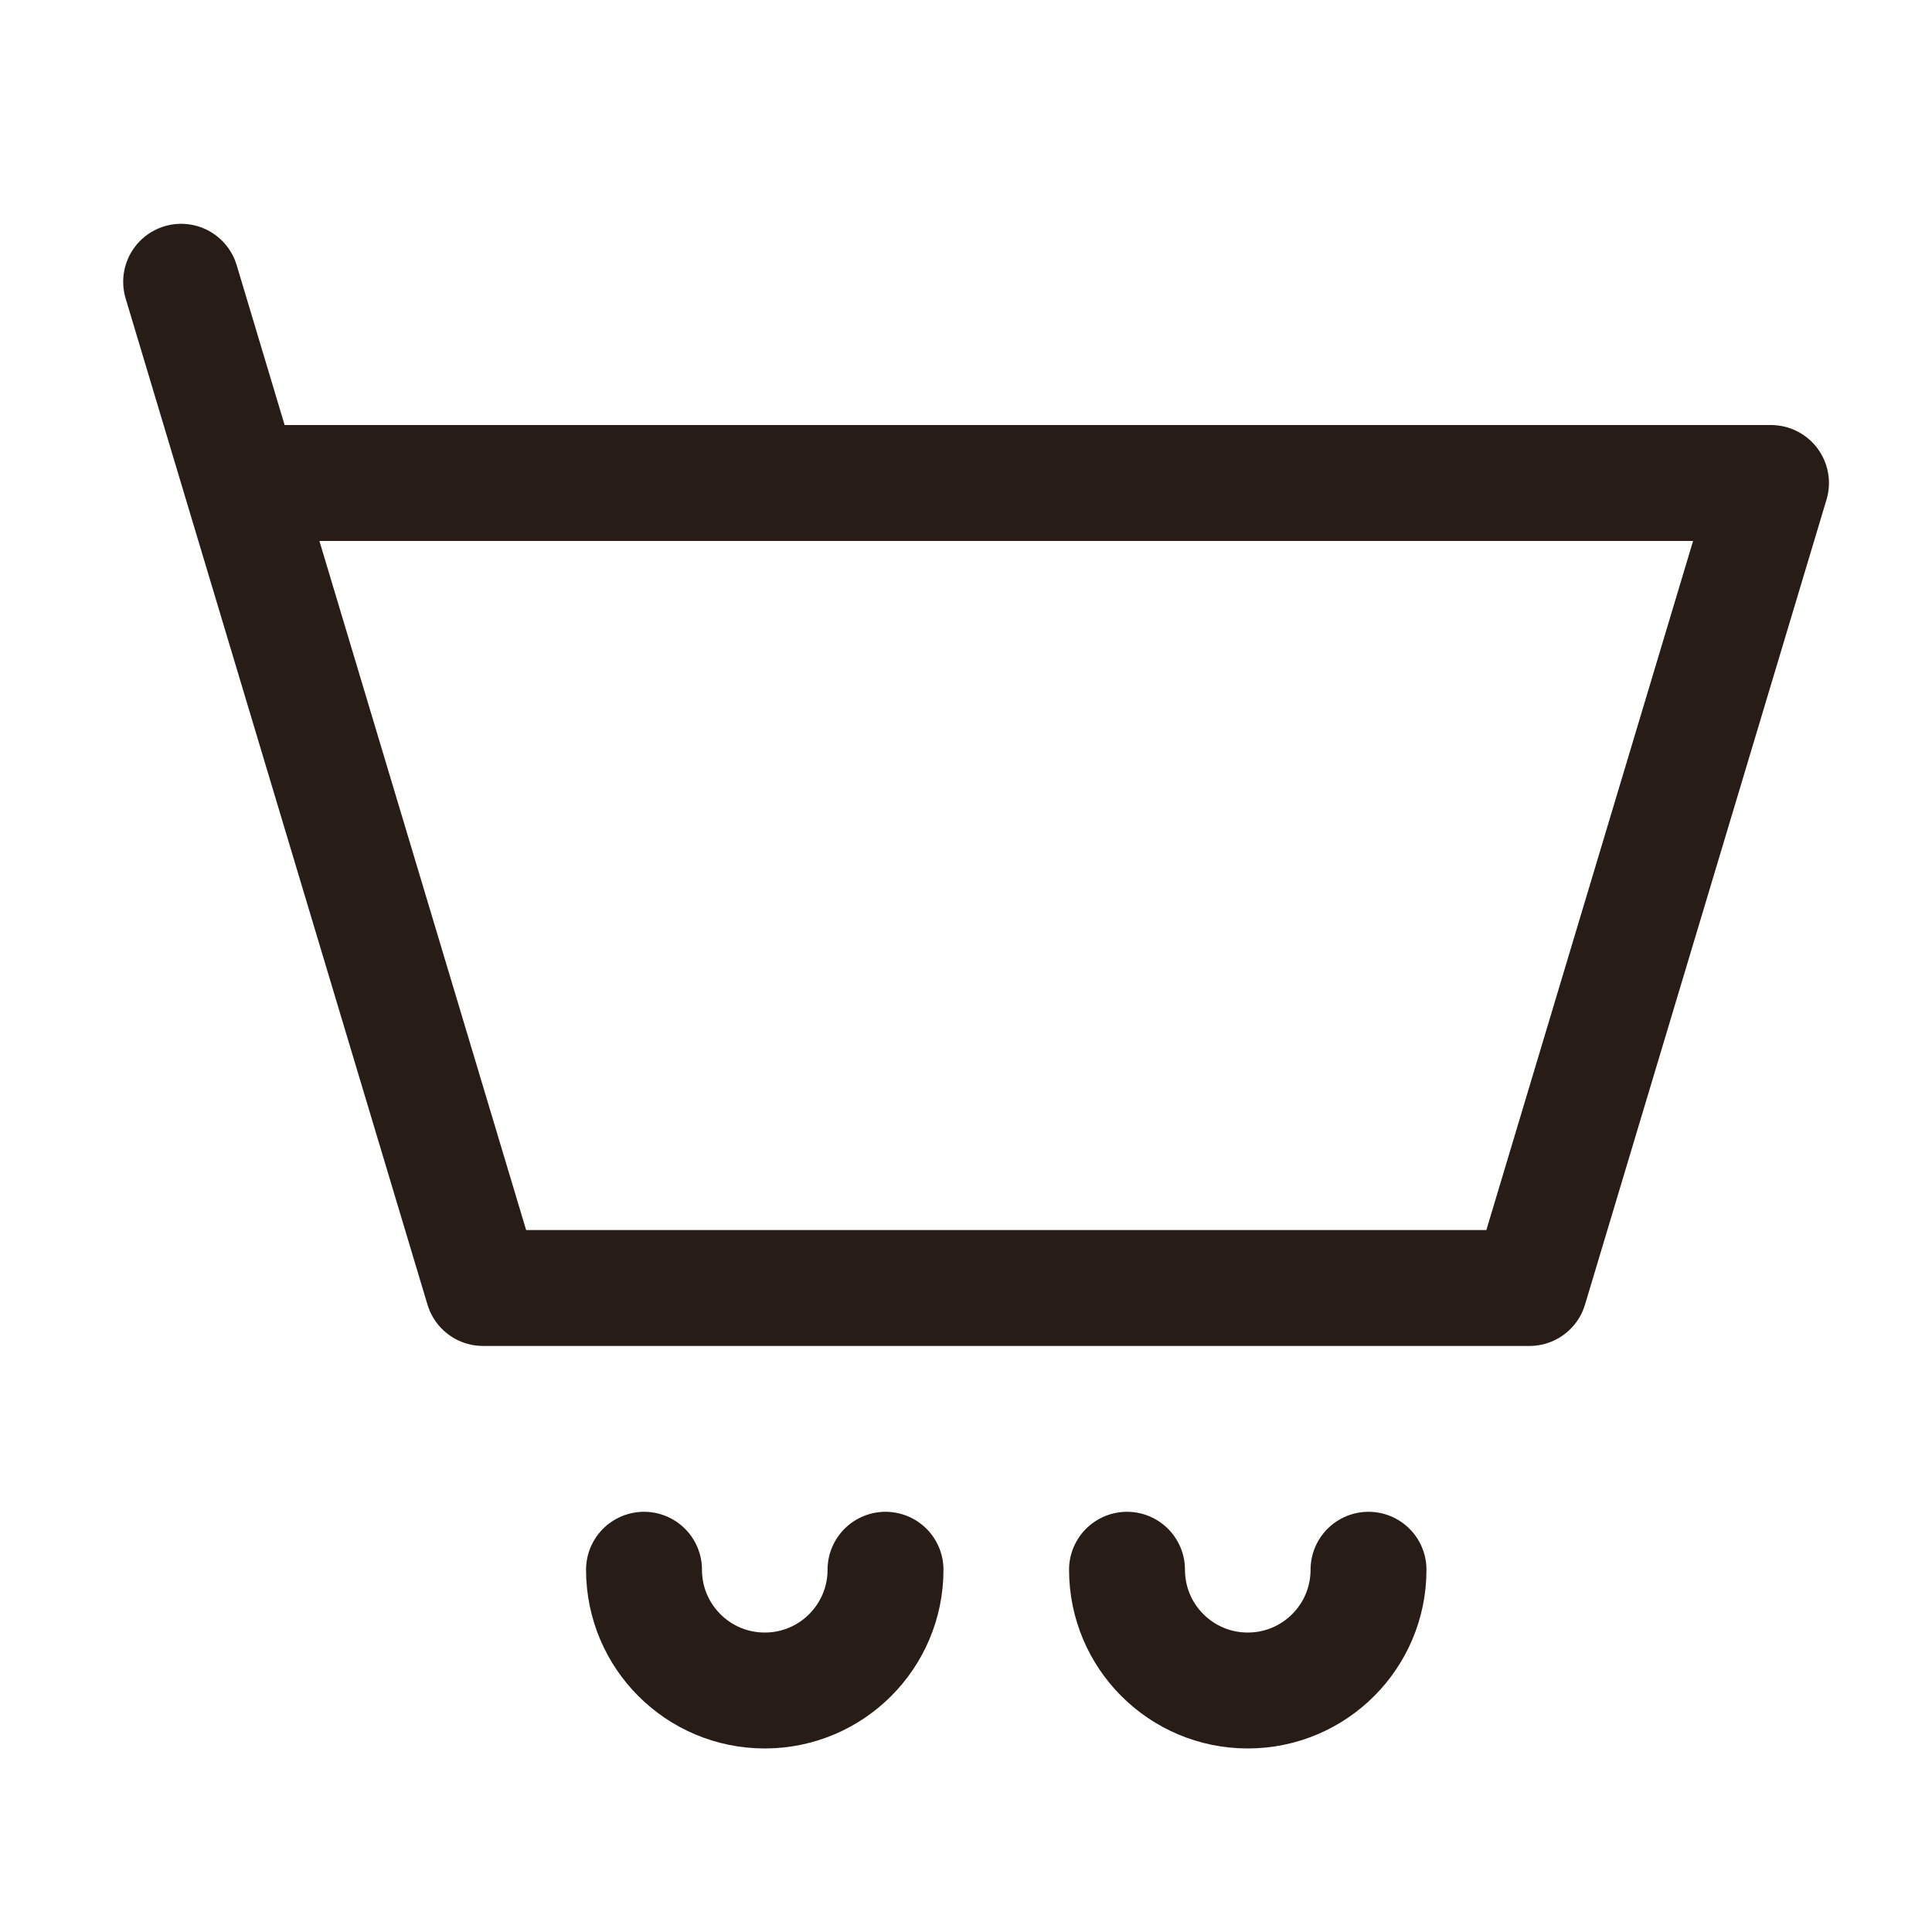
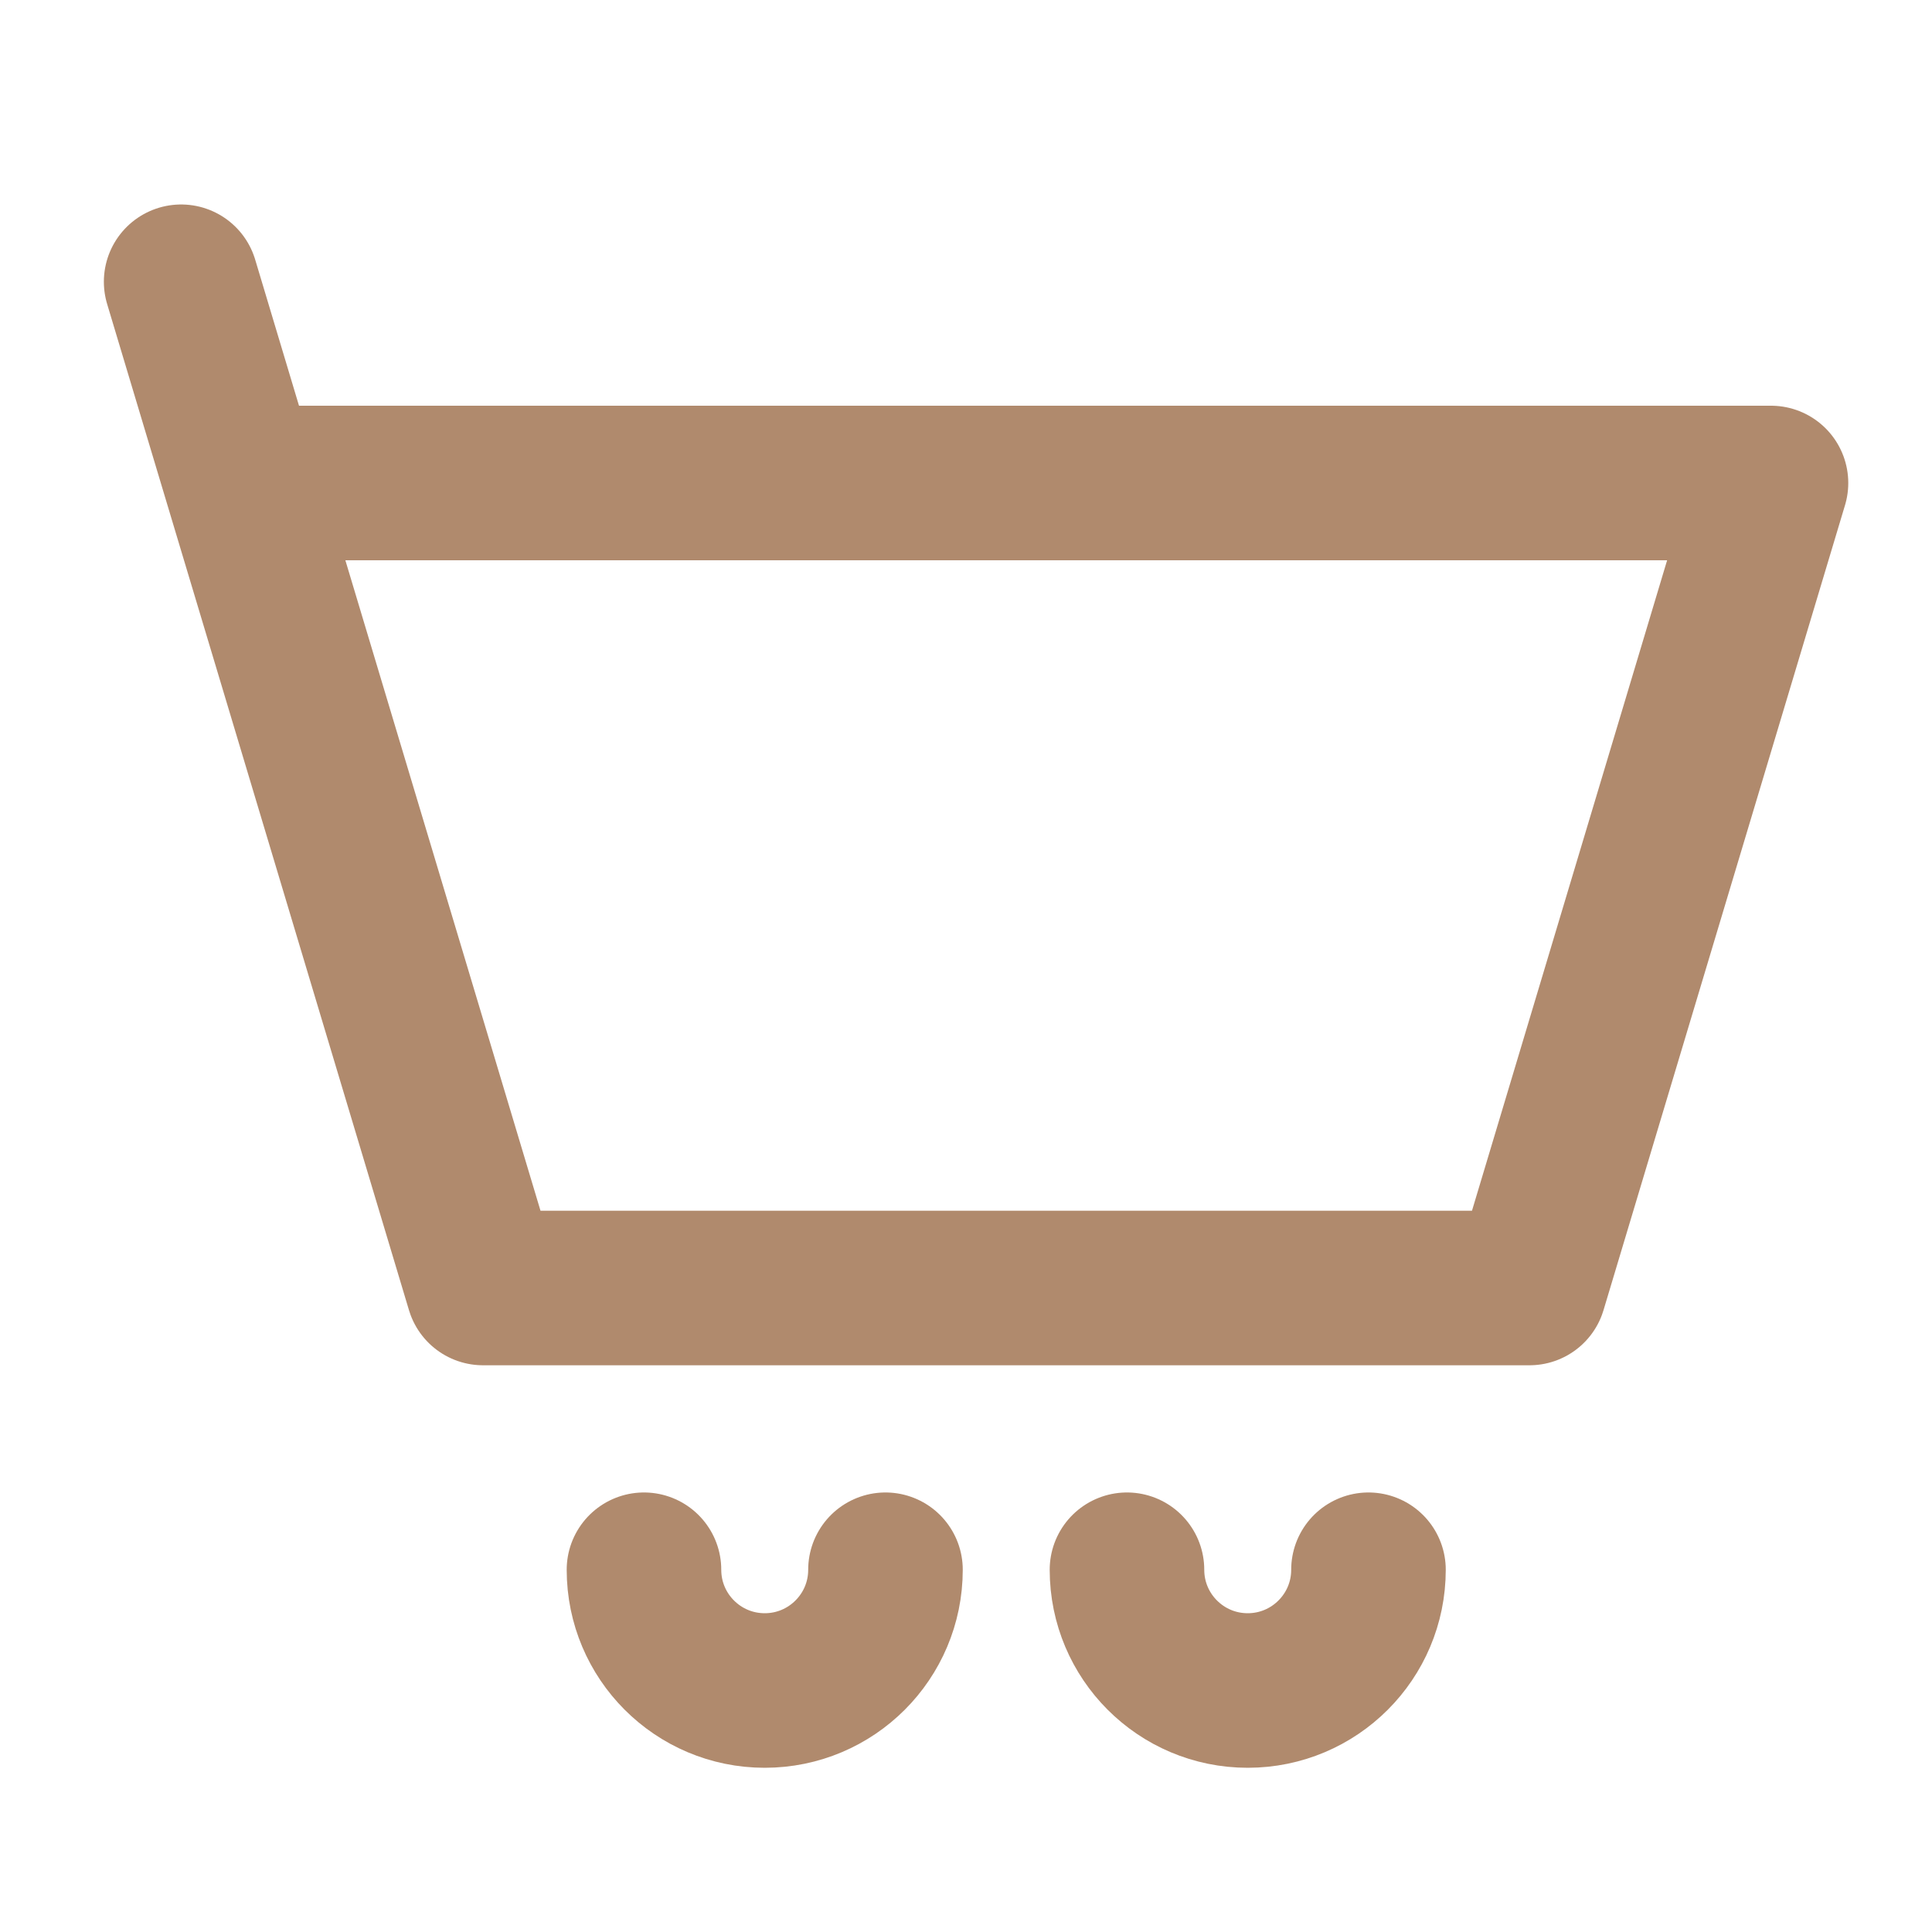
<svg xmlns="http://www.w3.org/2000/svg" width="50" height="50" viewBox="0 0 50 50" fill="none">
-   <path d="M6.25 12.5H45.833L39.583 33.333H12.5L6.25 12.5ZM6.25 12.5L4.688 7.292" stroke="#271D16" stroke-width="3" stroke-linecap="round" stroke-linejoin="round" />
-   <path d="M22.917 40.625C22.917 42.351 21.518 43.75 19.792 43.75C18.066 43.75 16.667 42.351 16.667 40.625" stroke="#271D16" stroke-width="3" stroke-linecap="round" stroke-linejoin="round" />
-   <path d="M35.417 40.625C35.417 42.351 34.018 43.75 32.292 43.75C30.566 43.75 29.167 42.351 29.167 40.625" stroke="#271D16" stroke-width="3" stroke-linecap="round" stroke-linejoin="round" />
+   <path d="M6.25 12.5H45.833L39.583 33.333H12.5L6.25 12.5ZM6.25 12.5L4.688 7.292" stroke="#B08A6D" stroke-width="4" stroke-linecap="round" stroke-linejoin="round" />
+   <path d="M22.916 40.625C22.916 42.351 21.517 43.75 19.791 43.75C18.065 43.75 16.666 42.351 16.666 40.625" stroke="#B08A6D" stroke-width="4" stroke-linecap="round" stroke-linejoin="round" />
+   <path d="M35.416 40.625C35.416 42.351 34.017 43.75 32.291 43.75C30.565 43.75 29.166 42.351 29.166 40.625" stroke="#B08A6D" stroke-width="4" stroke-linecap="round" stroke-linejoin="round" />
</svg>
